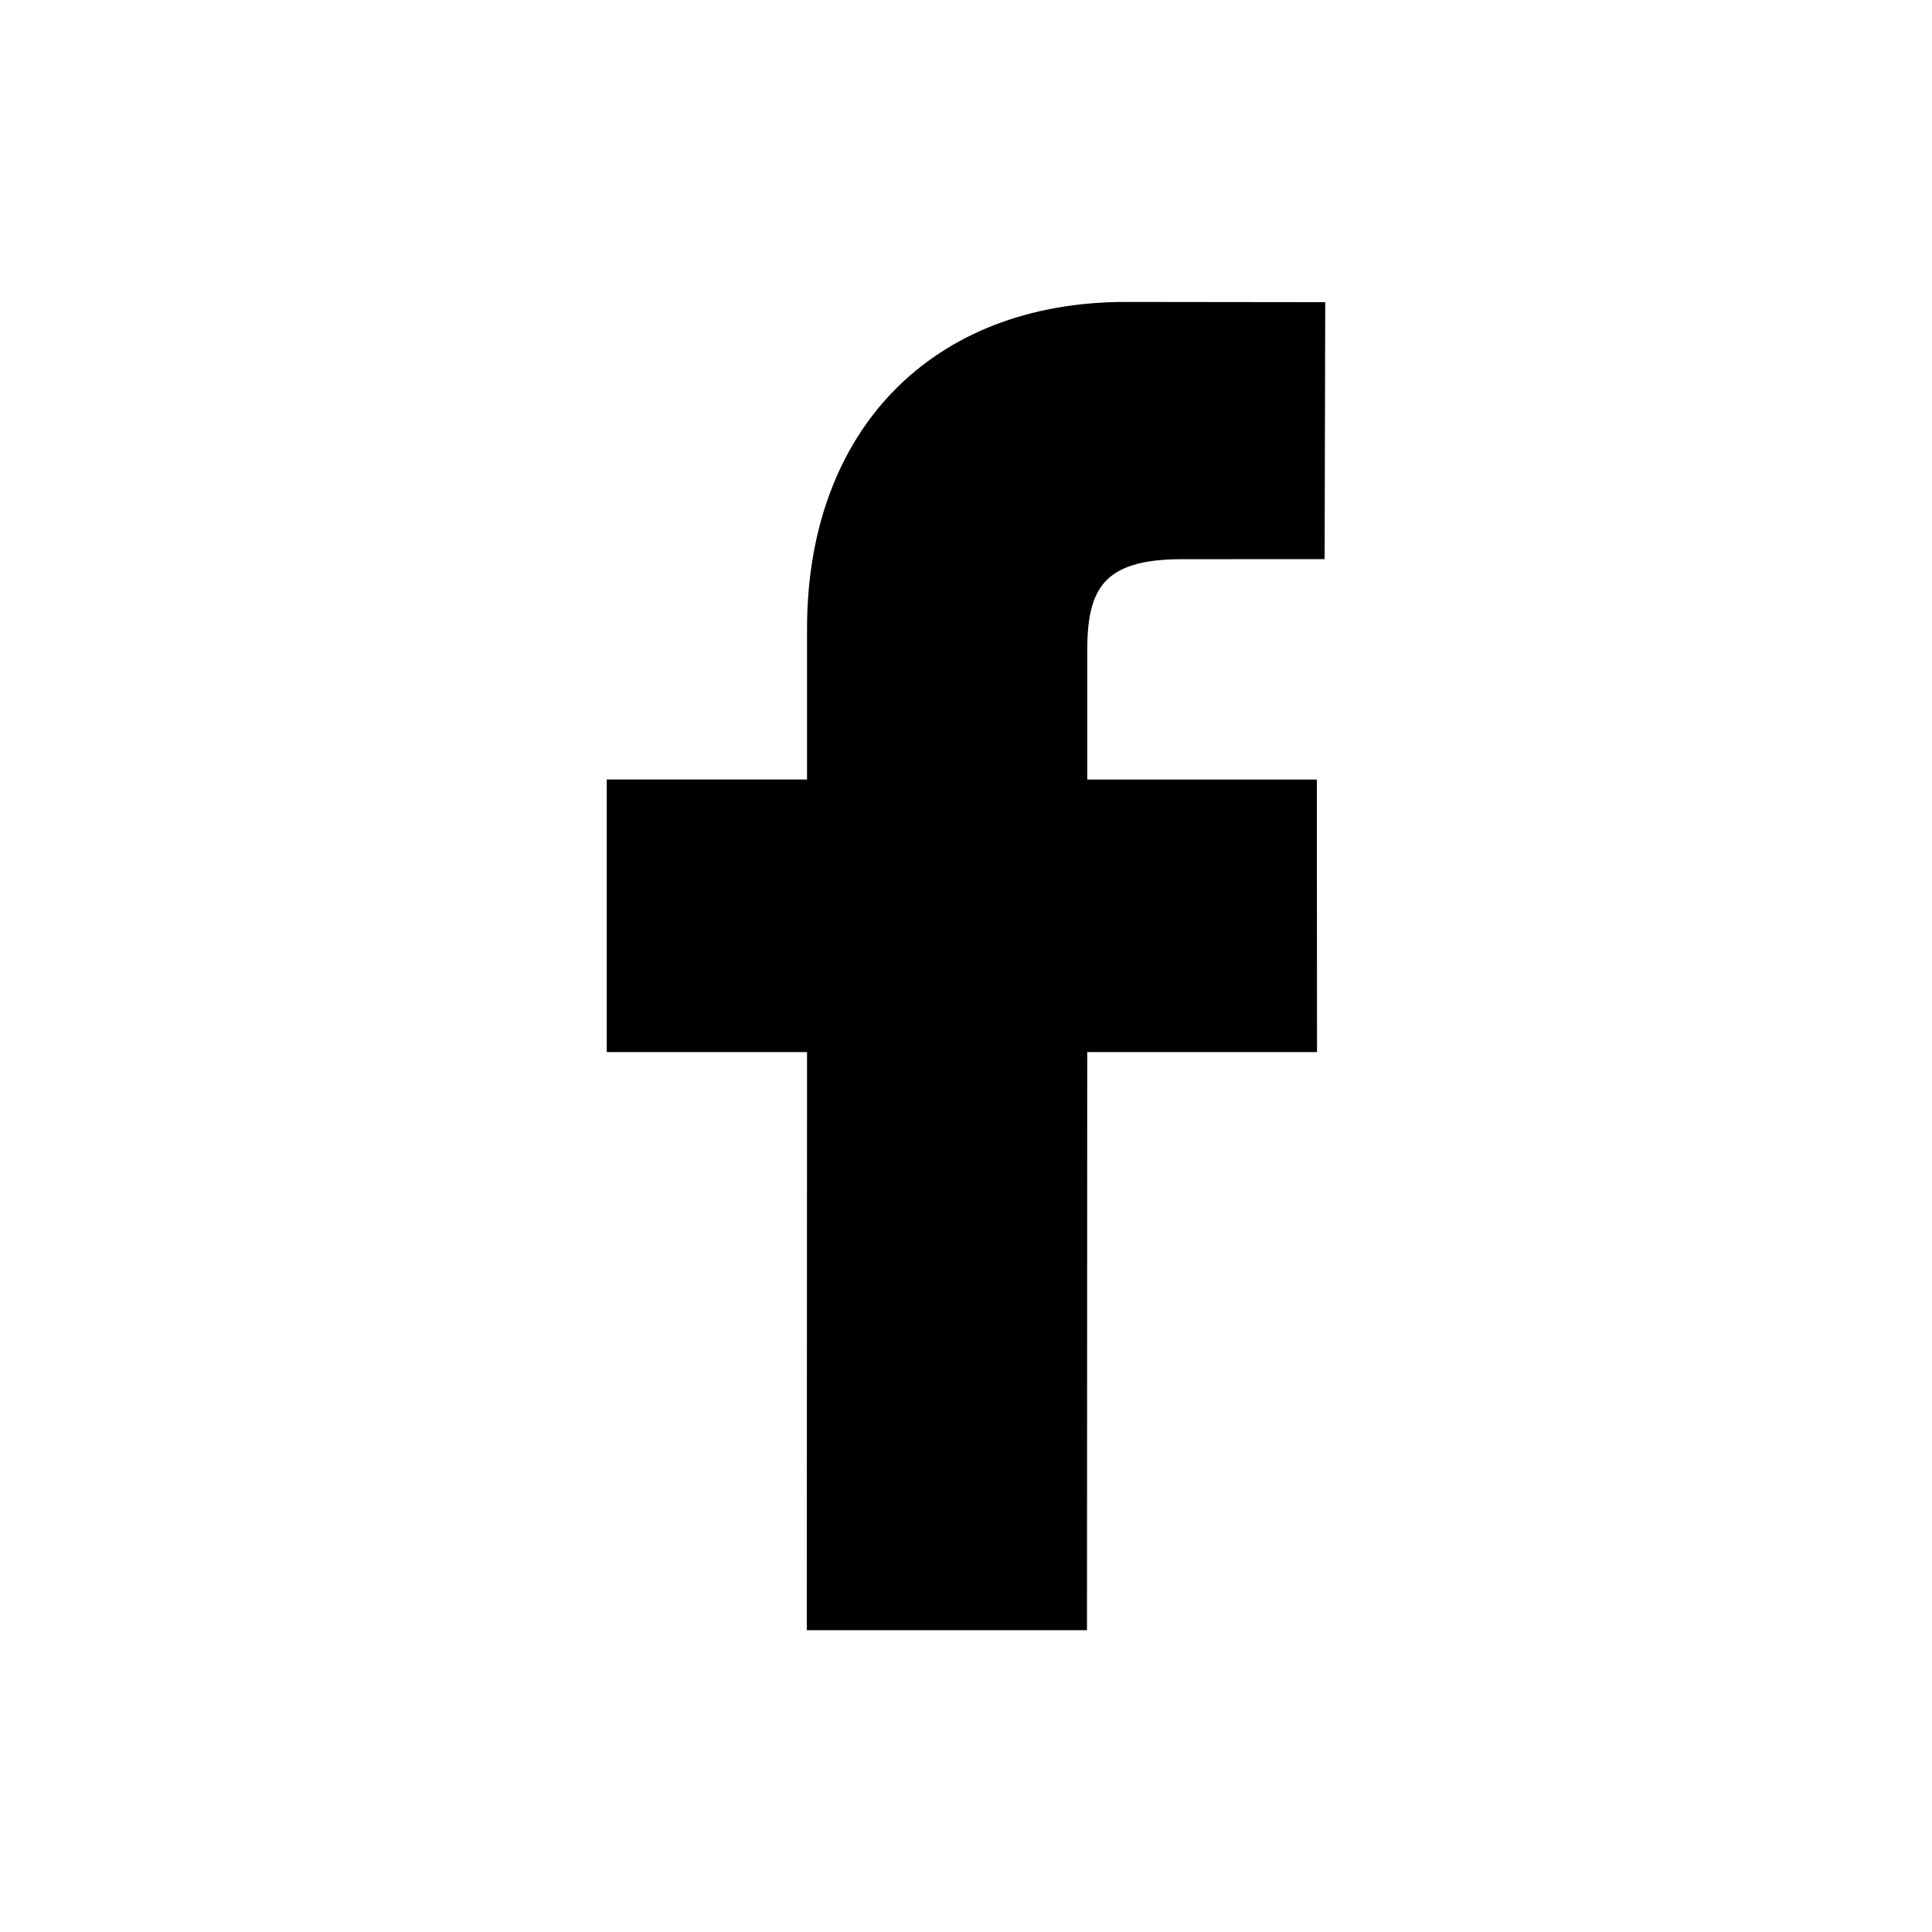
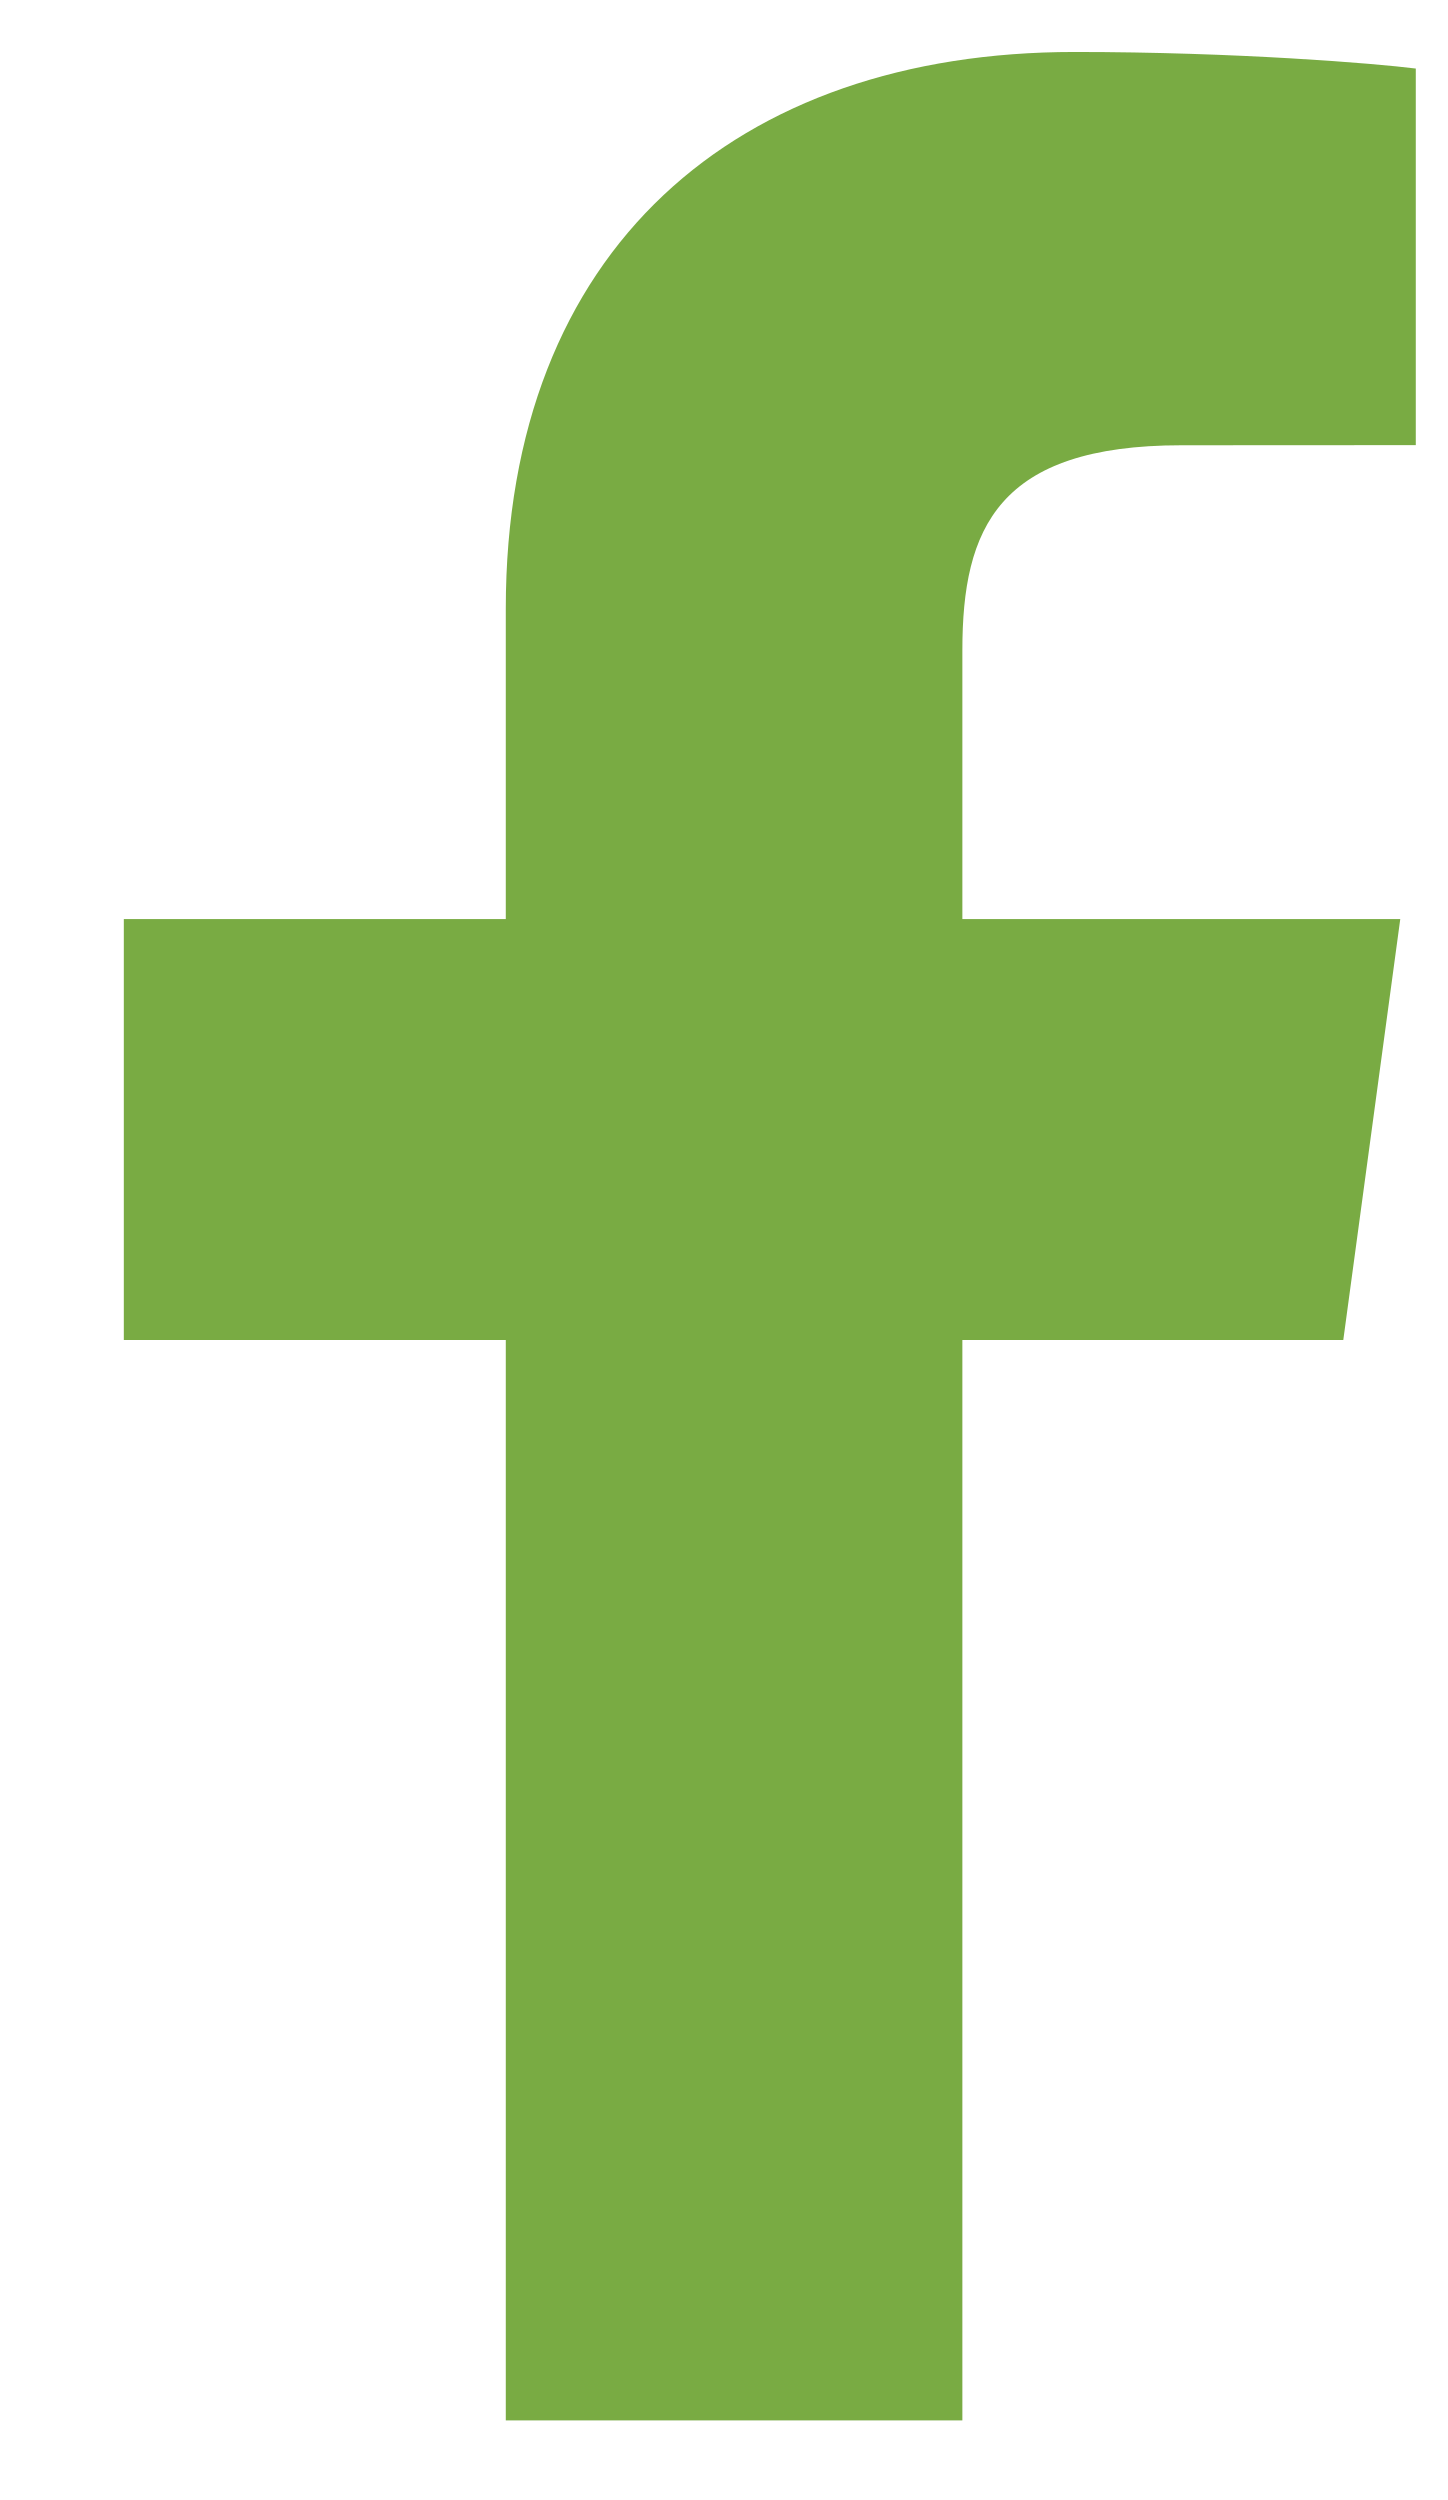
- <svg xmlns="http://www.w3.org/2000/svg" fill="#000000" width="800px" height="800px" viewBox="0 0 32 32">
-   <path d="M21.95 5.005l-3.306-.004c-3.206 0-5.277 2.124-5.277 5.415v2.495H10.05v4.515h3.317l-.004 9.575h4.641l.004-9.575h3.806l-.003-4.514h-3.803v-2.117c0-1.018.241-1.533 1.566-1.533l2.366-.001.01-4.256z" />
+ <svg xmlns="http://www.w3.org/2000/svg" width="11" height="19" viewBox="0 0 11 19" fill="none">
+   <path d="M7.314 18.395V10.184H10.209L10.642 6.985H7.314V4.942C7.314 4.015 7.584 3.384 8.98 3.384L10.76 3.383V0.521C10.452 0.482 9.395 0.395 8.166 0.395C5.6 0.395 3.844 1.886 3.844 4.625V6.985H0.941V10.184H3.844V18.395H7.314V18.395Z" fill="#79AB43" />
</svg>
